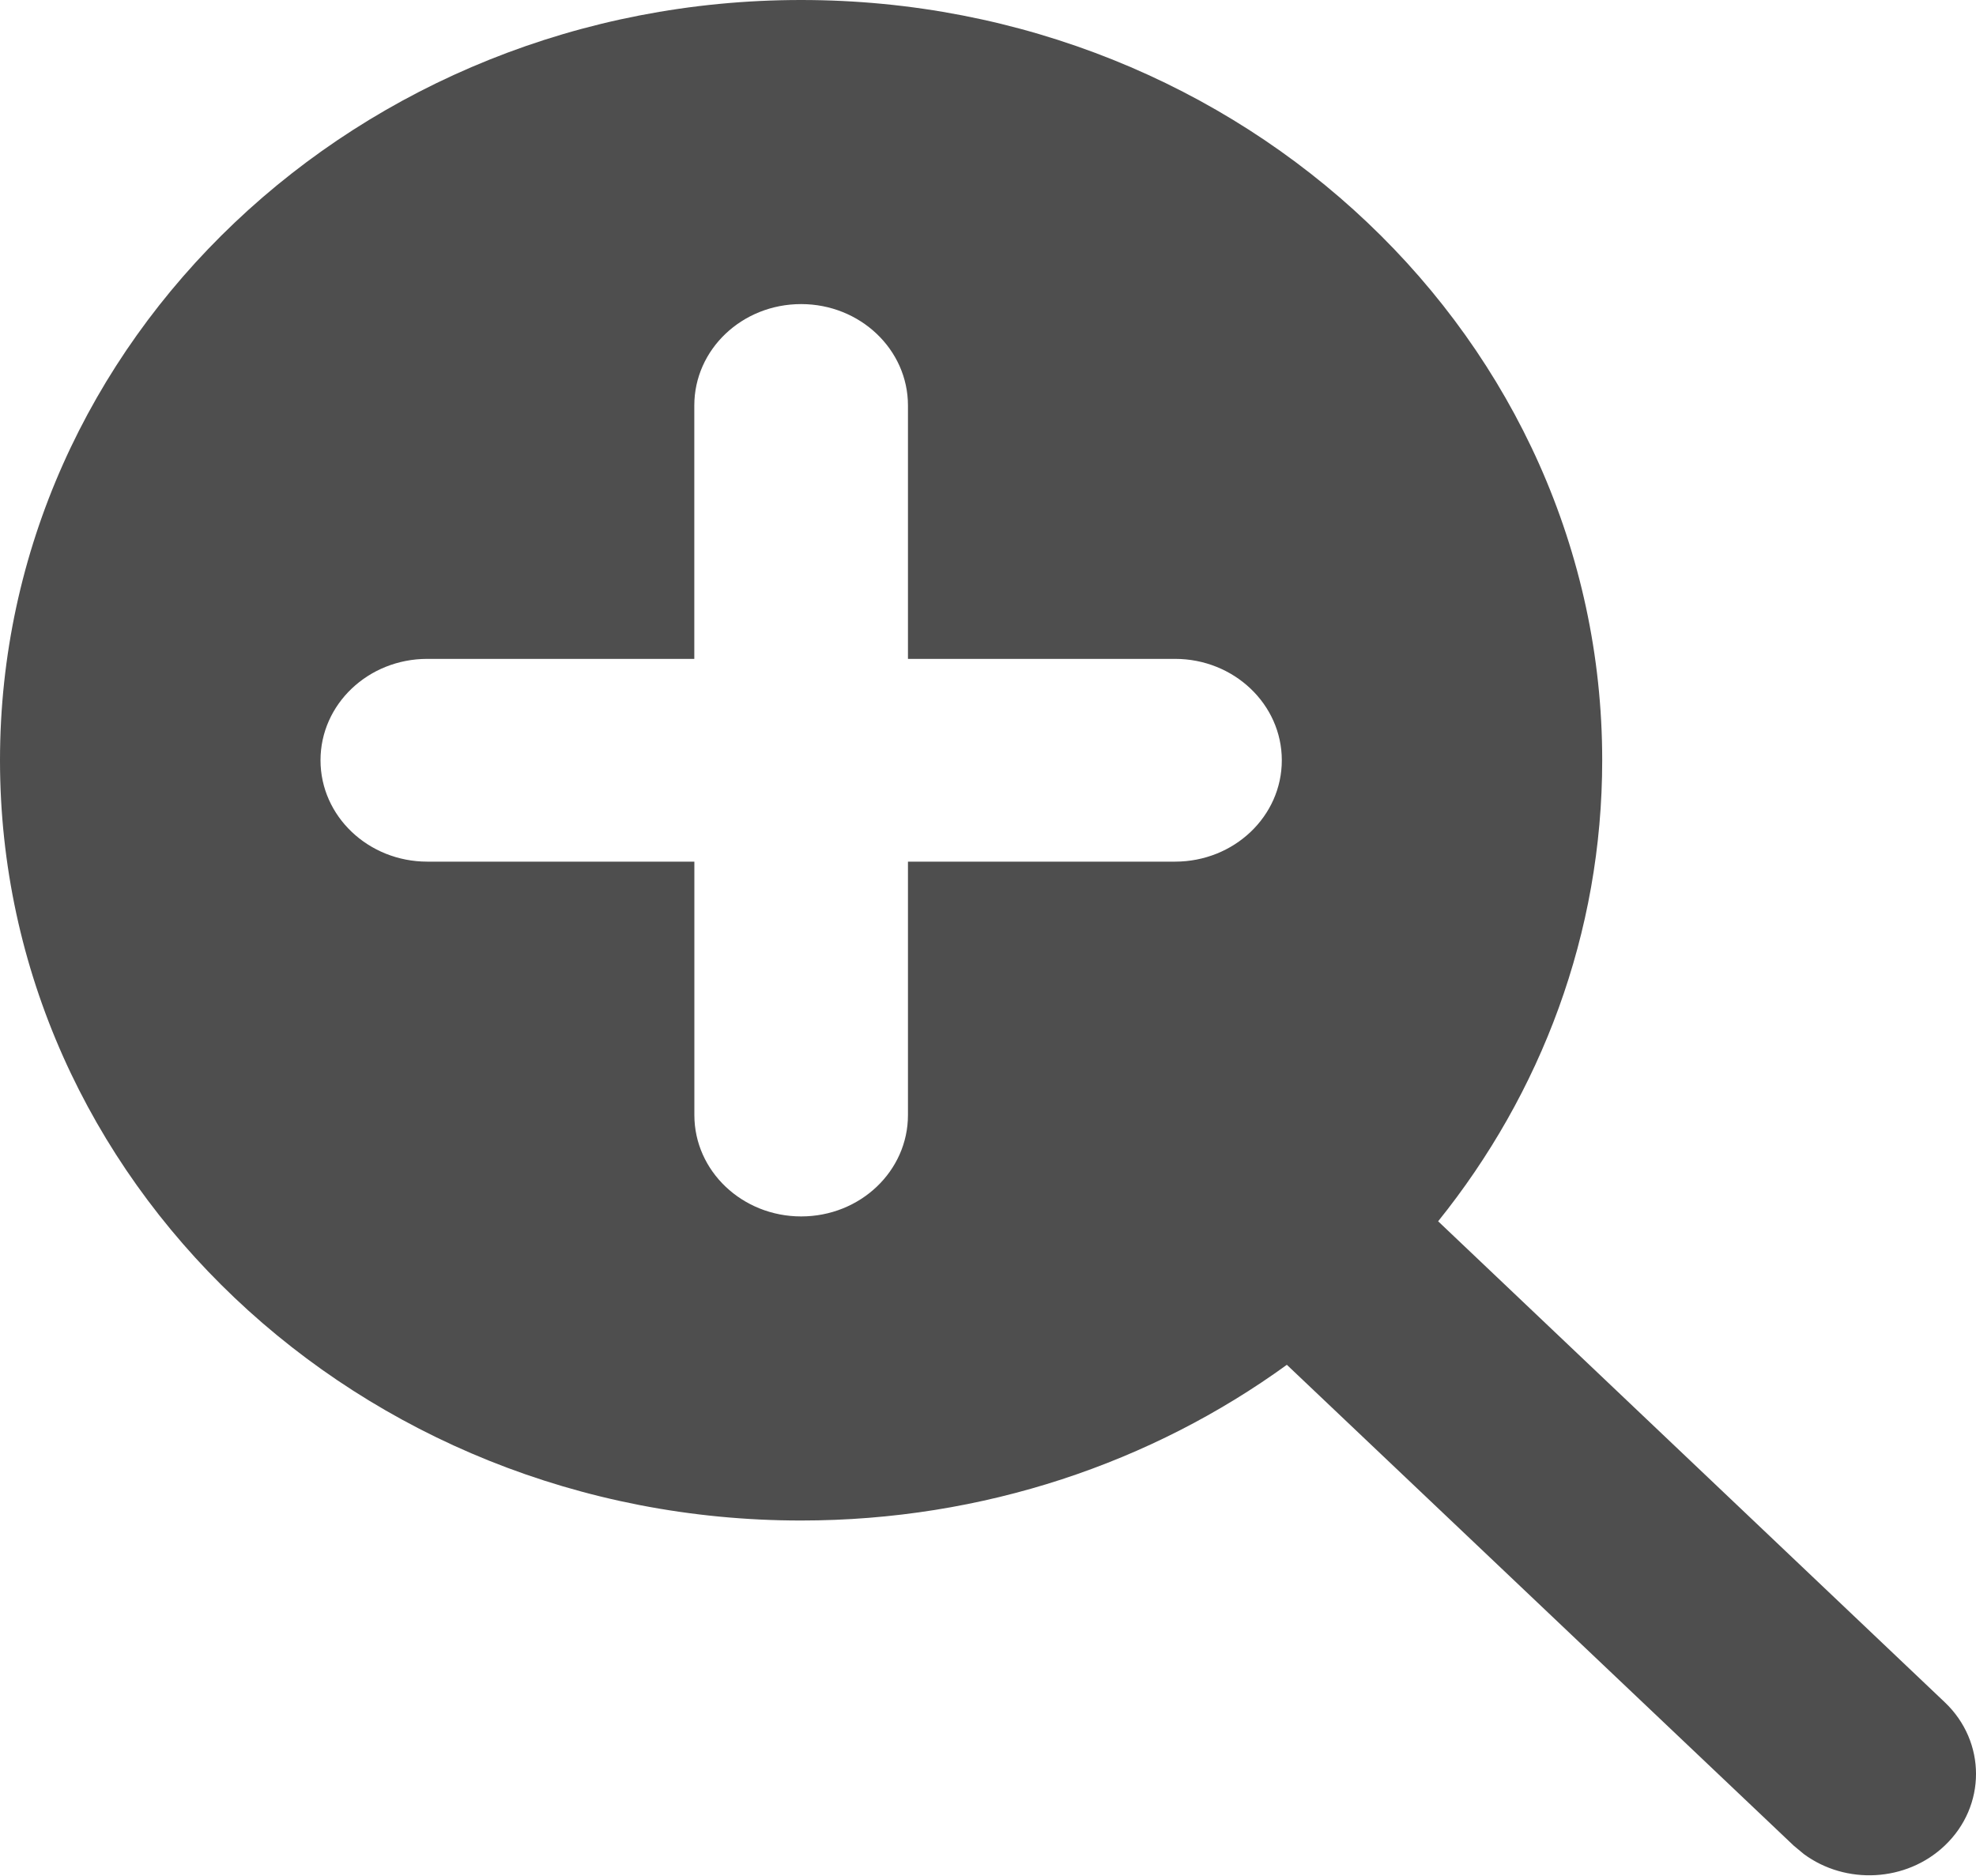
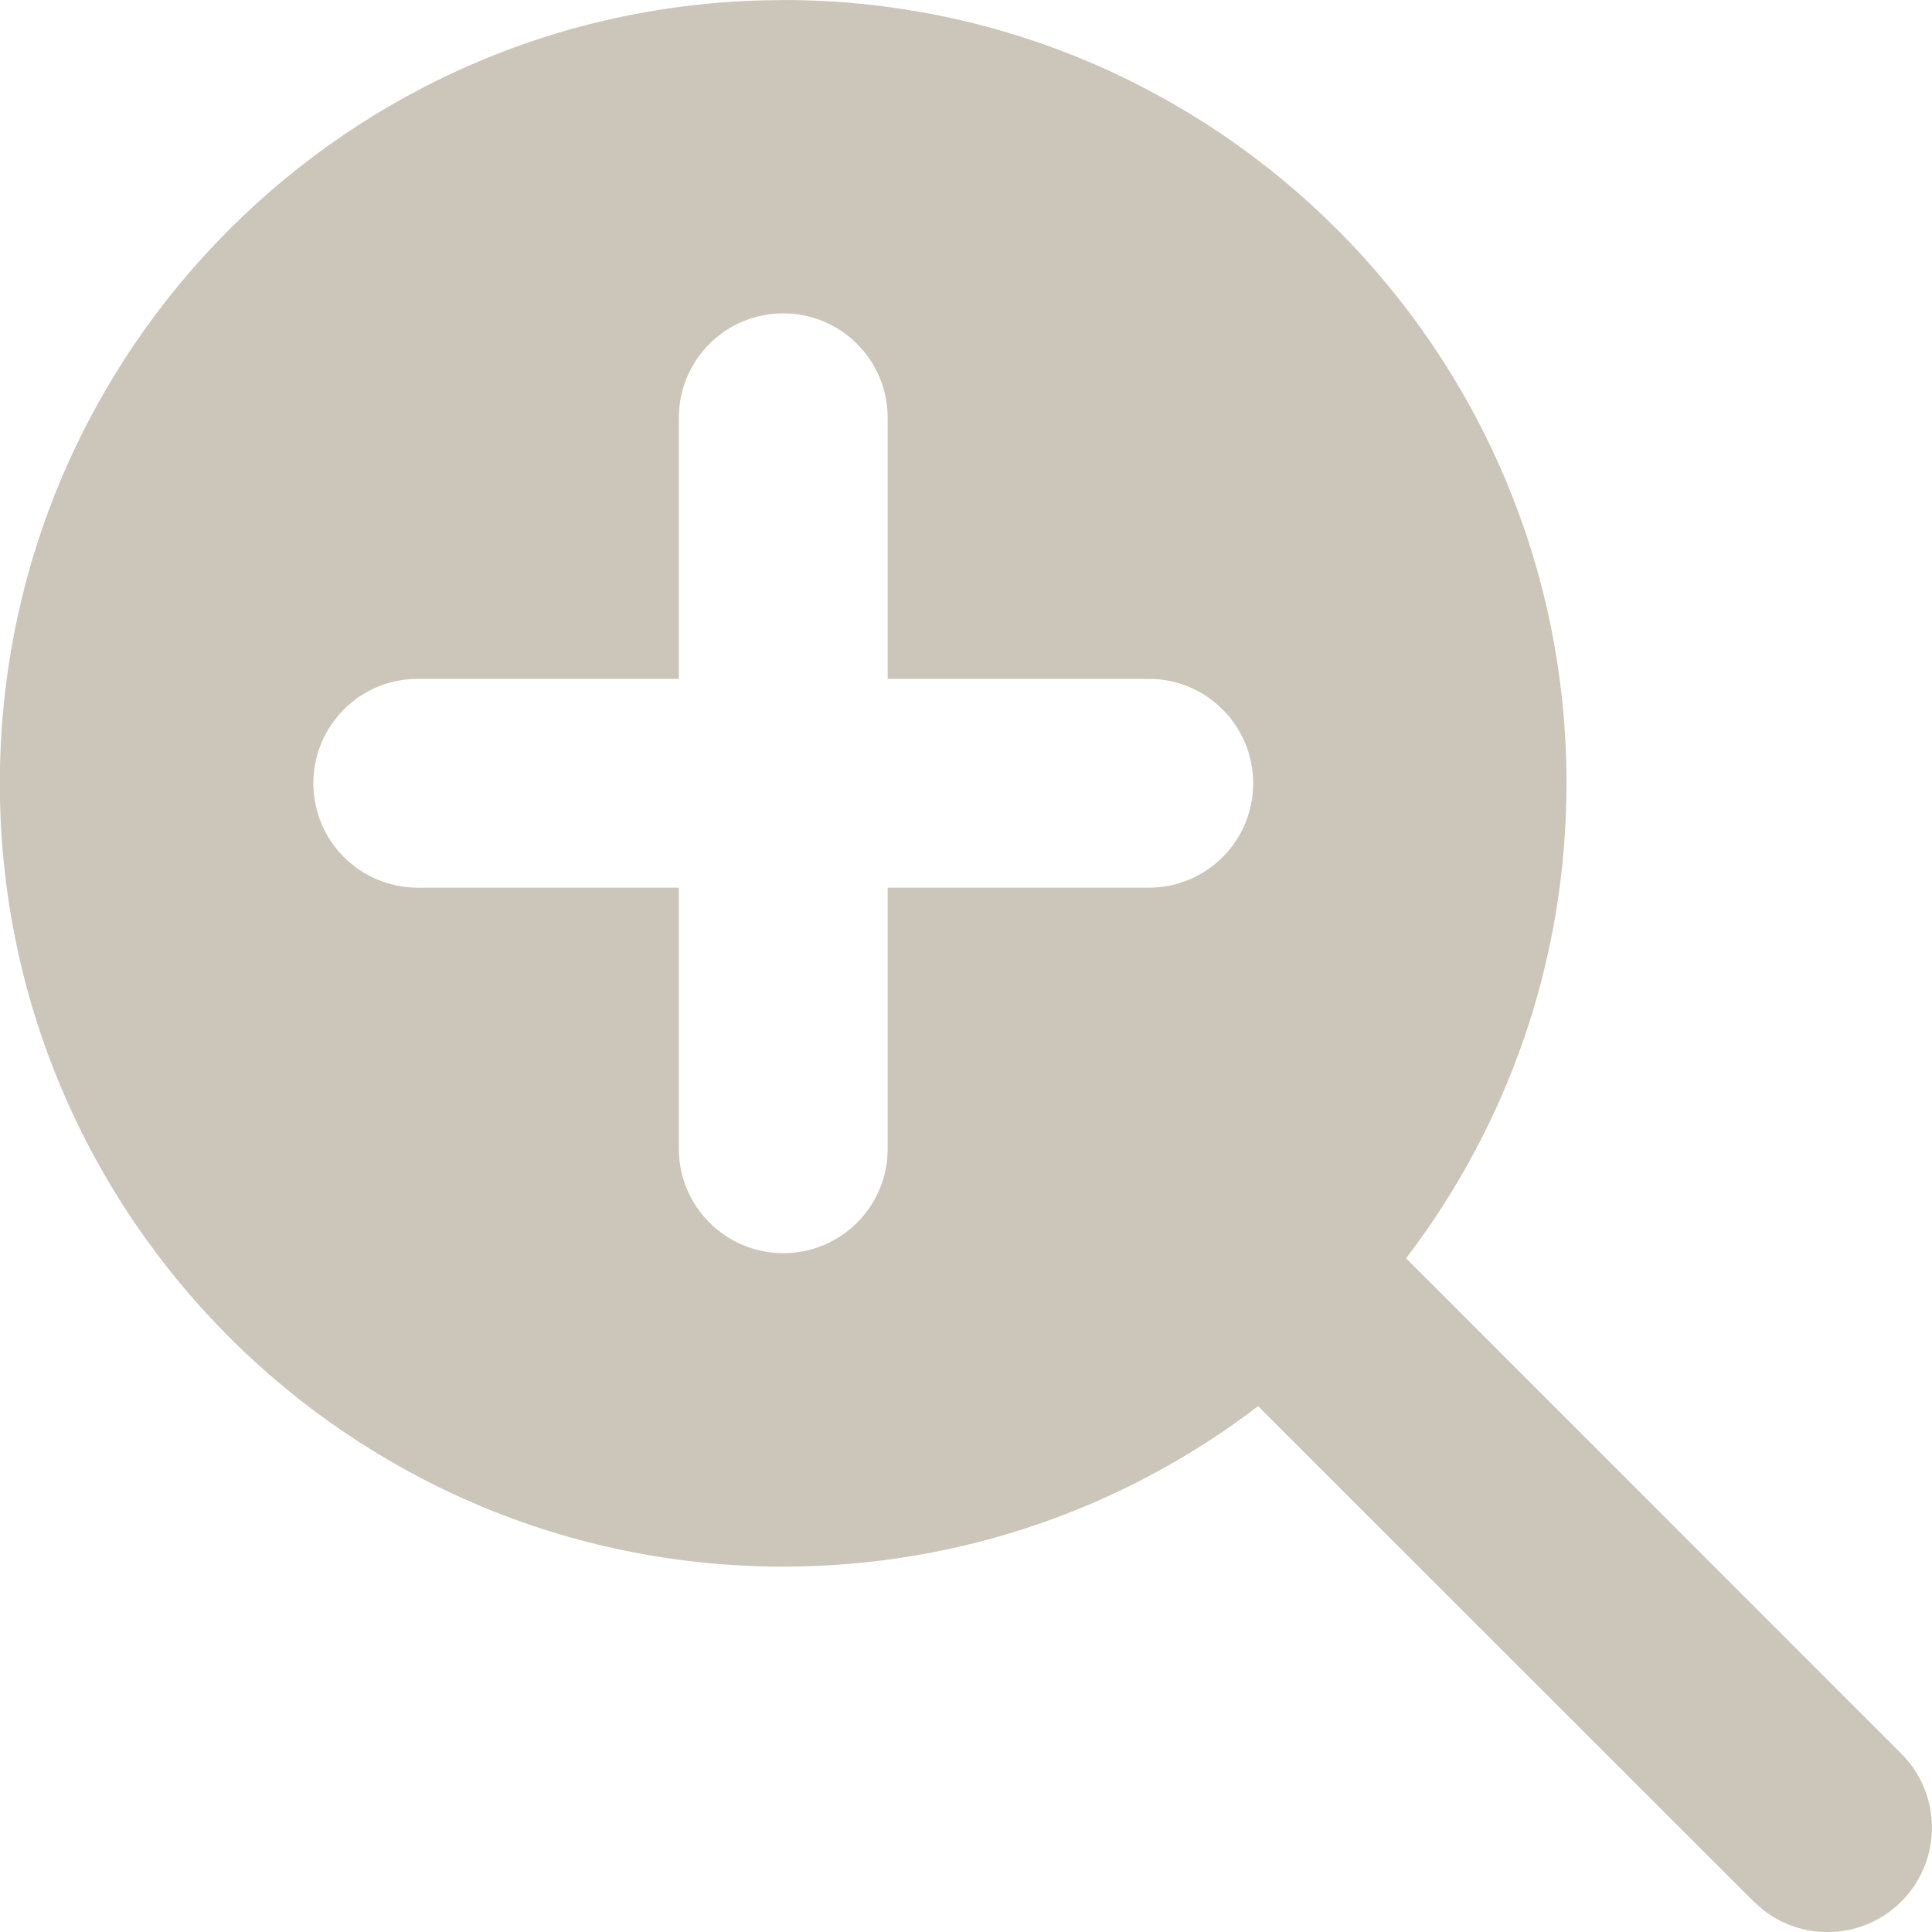
- <svg xmlns="http://www.w3.org/2000/svg" width="33.711" height="32" viewBox="0 0 33.711 32" version="1.1" id="svg645">
-   <defs id="defs639" />
-   <path d="m 13.667,0 c 7.548,0 13.667,5.808 13.667,12.973 0,2.958 -1.044,5.685 -2.799,7.867 v 0 l 8.643,8.207 c 0.711,0.675 0.711,1.771 0,2.446 -0.656,0.624 -1.69,0.672 -2.405,0.144 v 0 l -0.173,-0.144 -8.646,-8.204 c -2.299,1.667 -5.172,2.657 -8.288,2.657 C 6.119,25.946 0,20.138 0,12.973 0,5.808 6.119,0 13.666,0 Z m 0,5.189 c -1.008,0 -1.822,0.774 -1.822,1.73 v 4.324 H 7.29 c -1.008,0 -1.822,0.774 -1.822,1.73 0,0.956 0.817,1.73 1.822,1.73 h 4.556 v 4.324 c 0,0.956 0.817,1.73 1.822,1.73 1.008,0 1.822,-0.774 1.822,-1.73 v -4.324 h 4.556 c 1.008,0 1.822,-0.774 1.822,-1.73 0,-0.955 -0.817,-1.73 -1.822,-1.73 H 15.49 V 6.919 c 0,-0.956 -0.817,-1.73 -1.822,-1.73 z" id="🎨-Color-3" style="fill:#4e4e4e;fill-opacity:1;fill-rule:nonzero;stroke:none;stroke-width:3.317" />
+ <svg xmlns="http://www.w3.org/2000/svg" width="22" height="22" viewBox="0 0 22 22" version="1.1" id="svg1663">
+   <defs id="defs1657" />
+   <g id="layer1" transform="translate(-25.05978,-42.44673)">
+     <path d="m 33.979,42.447 c 4.926,0 8.919,3.993 8.919,8.919 0,2.034 -0.681,3.908 -1.827,5.409 v 0 l 5.64,5.642 c 0.464,0.464 0.464,1.217 0,1.682 -0.428,0.429 -1.103,0.462 -1.57,0.099 v 0 l -0.113,-0.099 -5.642,-5.64 c -1.5,1.146 -3.375,1.827 -5.409,1.827 -4.926,0 -8.919,-3.993 -8.919,-8.919 0,-4.926 3.993,-8.919 8.919,-8.919 z m 0,3.568 c -0.658,0 -1.189,0.532 -1.189,1.189 v 2.973 h -2.973 c -0.658,0 -1.189,0.532 -1.189,1.189 0,0.657 0.533,1.189 1.189,1.189 h 2.973 v 2.973 c 0,0.657 0.533,1.189 1.189,1.189 0.658,0 1.189,-0.532 1.189,-1.189 v -2.973 h 2.973 c 0.658,0 1.189,-0.532 1.189,-1.189 0,-0.657 -0.533,-1.189 -1.189,-1.189 h -2.973 v -2.973 c 0,-0.657 -0.533,-1.189 -1.189,-1.189 z" id="🎨-Color-3" style="display:inline;fill:#ccc5b9;fill-opacity:1;fill-rule:nonzero;stroke:none;stroke-width:2.222" />
+   </g>
</svg>
